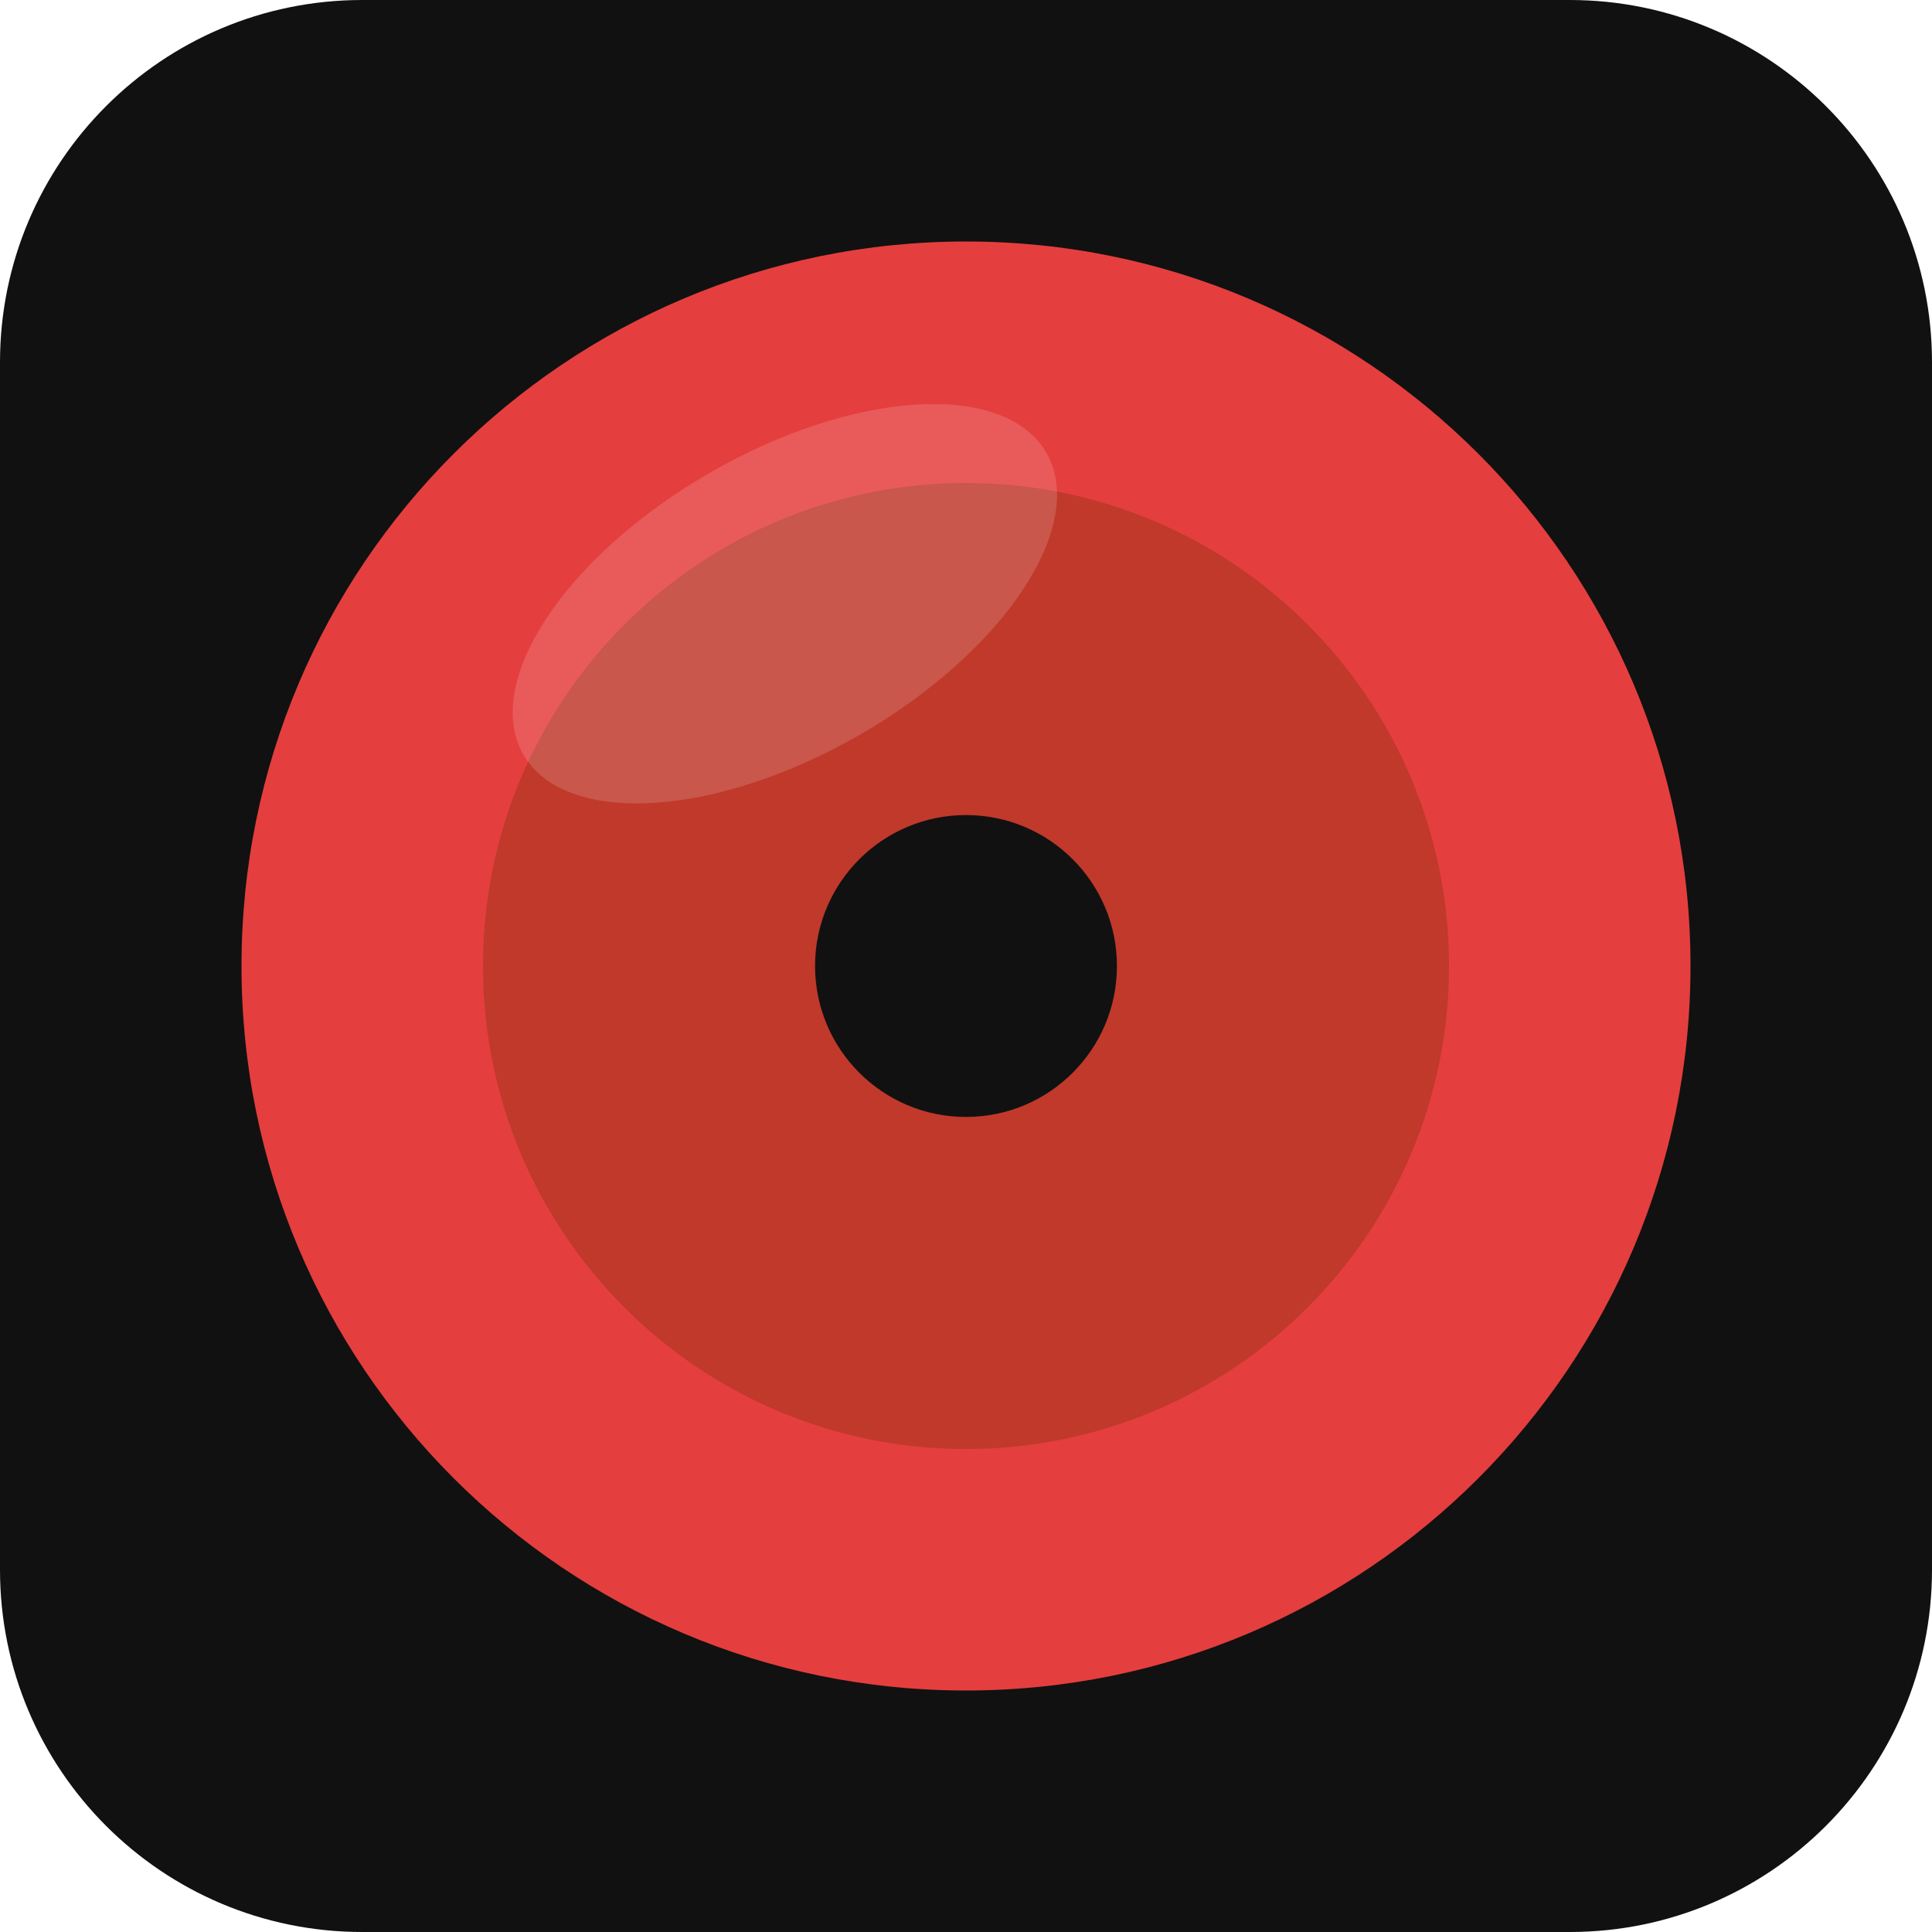
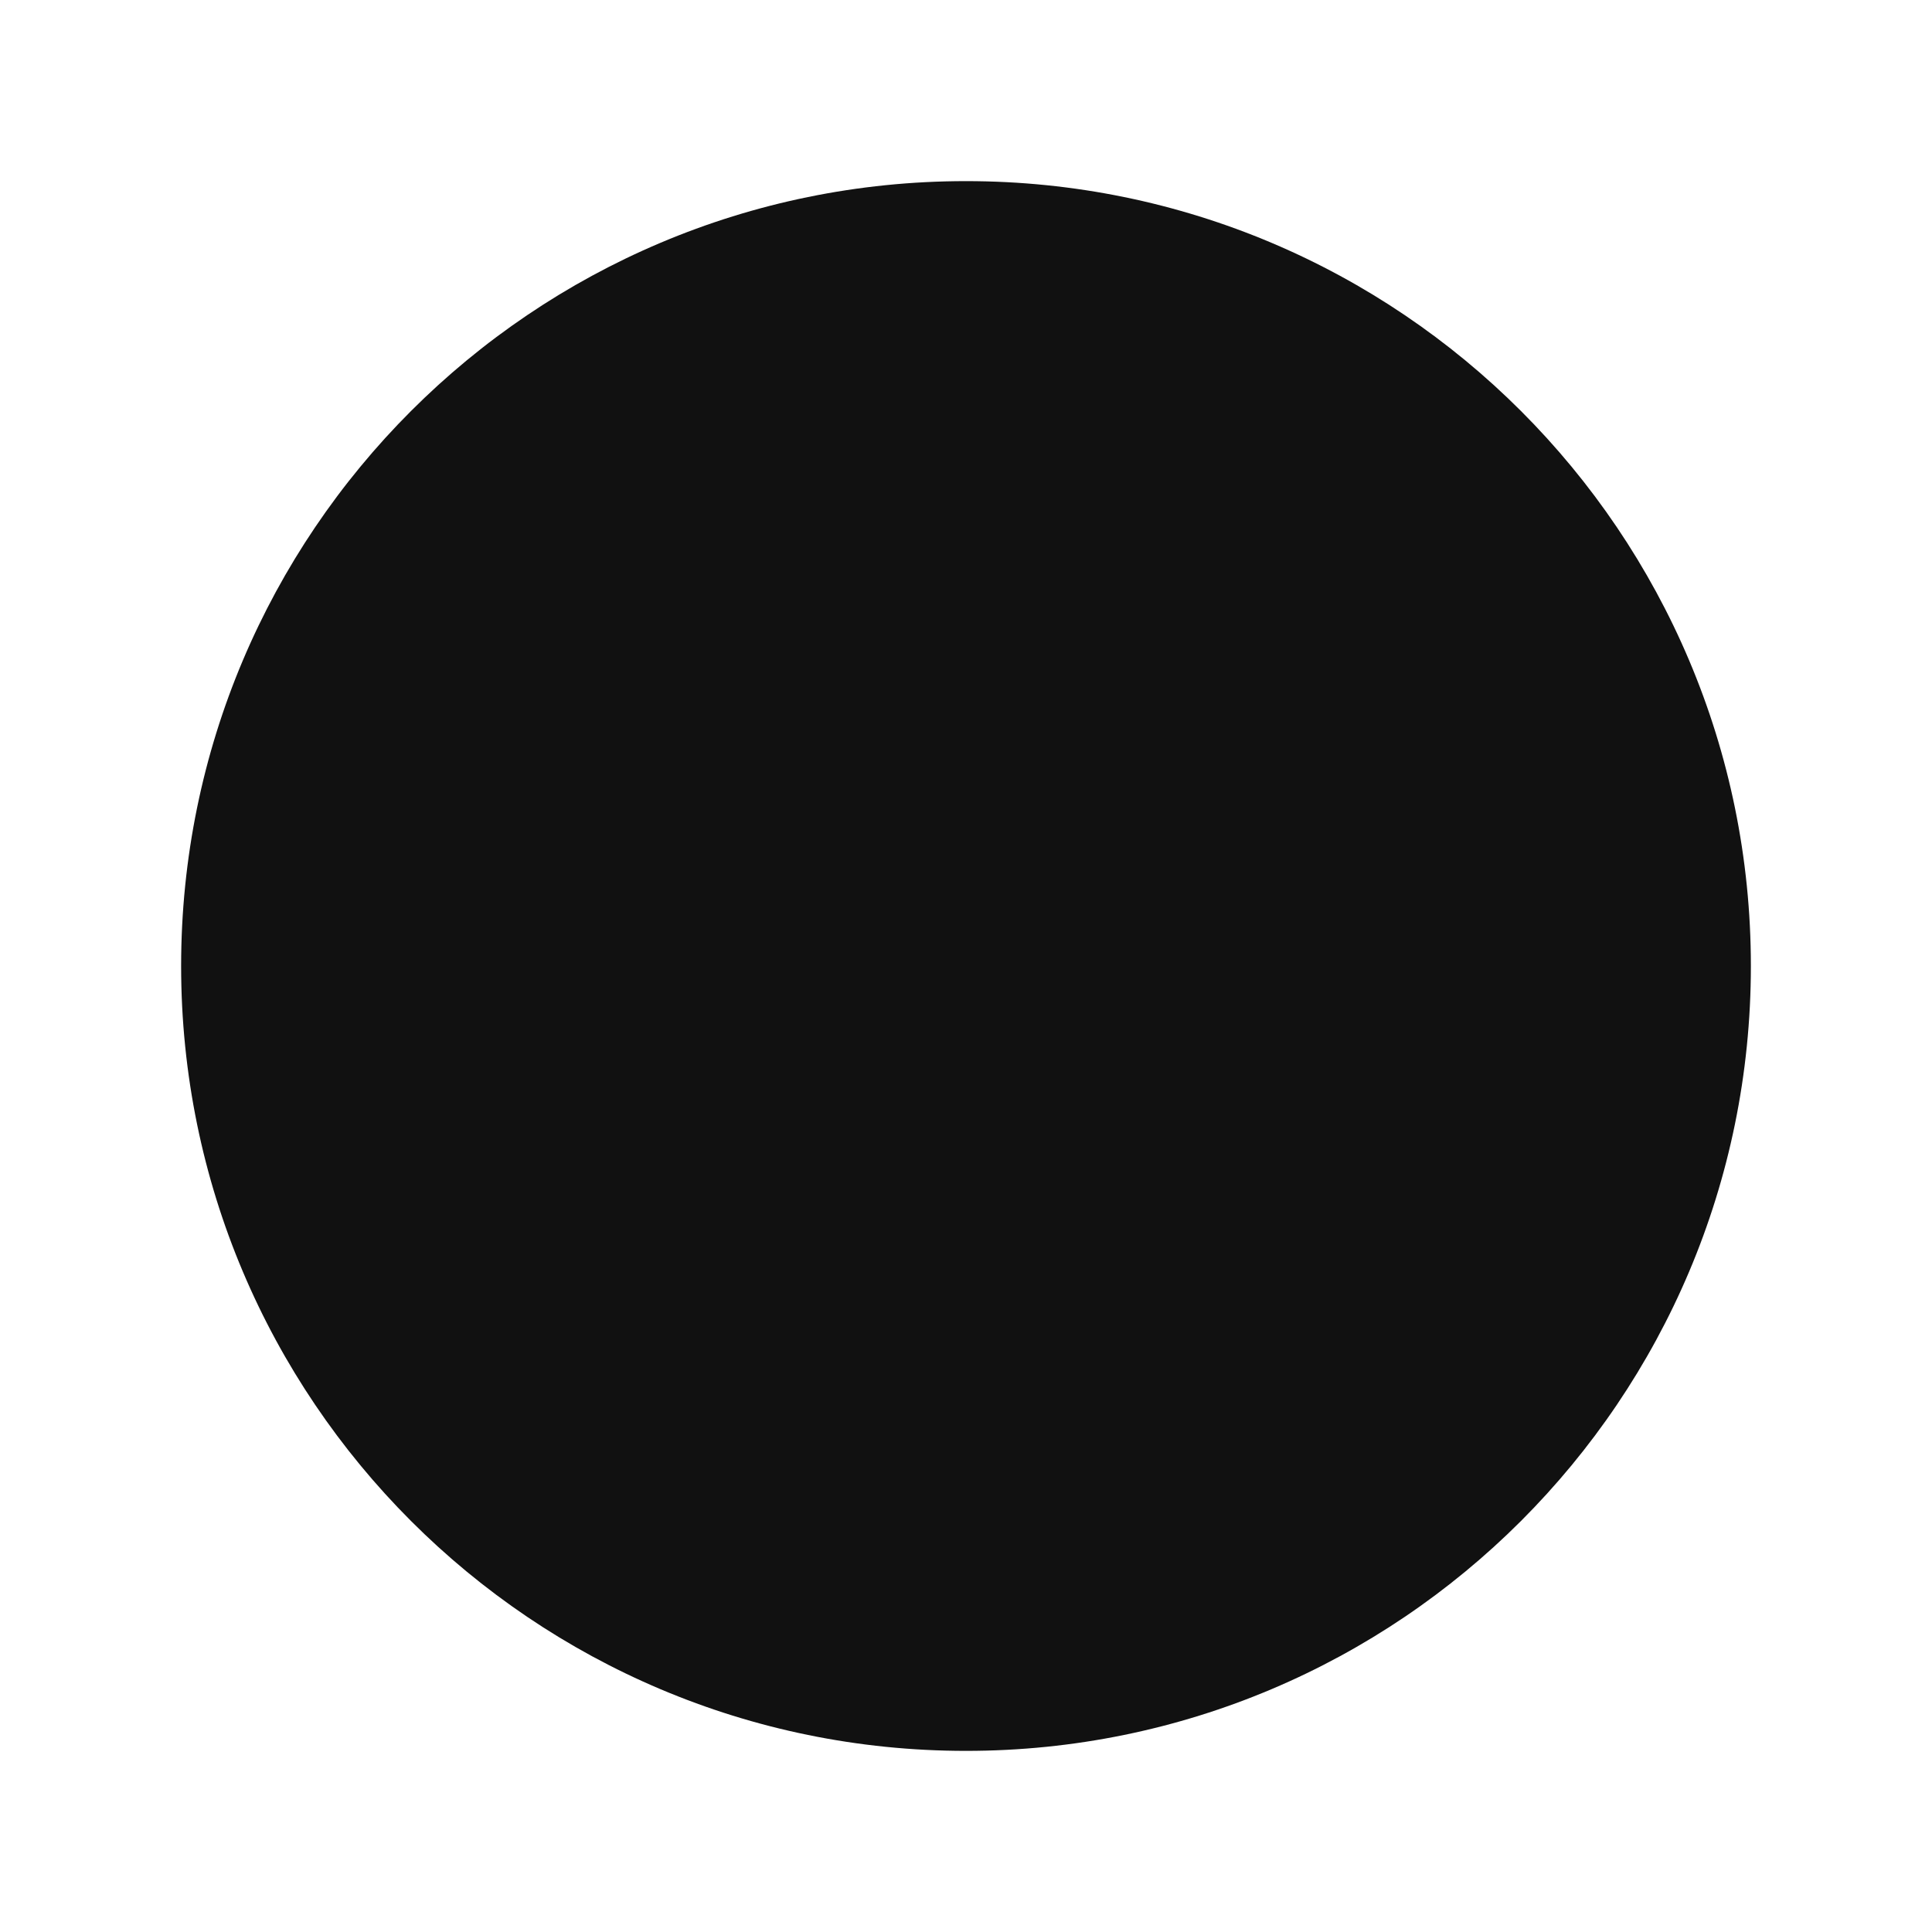
<svg xmlns="http://www.w3.org/2000/svg" viewBox="0 0 32 32" width="32" height="32">
-   <rect width="32" height="32" rx="6" fill="#111111" />
-   <circle cx="16" cy="16" r="12" fill="#e53e3e" />
-   <circle cx="16" cy="16" r="8" fill="#c0392b" />
-   <ellipse cx="13" cy="10" rx="5" ry="2.5" fill="rgba(255,255,255,0.15)" transform="rotate(-30 13 10)" />
-   <circle cx="16" cy="16" r="2.5" fill="#111111" />
+   <circle cx="16" cy="16" r="13" fill="#111111" />
+   <circle cx="16" cy="16" r="2.8" fill="none" stroke="#111111" stroke-width="2" />
</svg>
